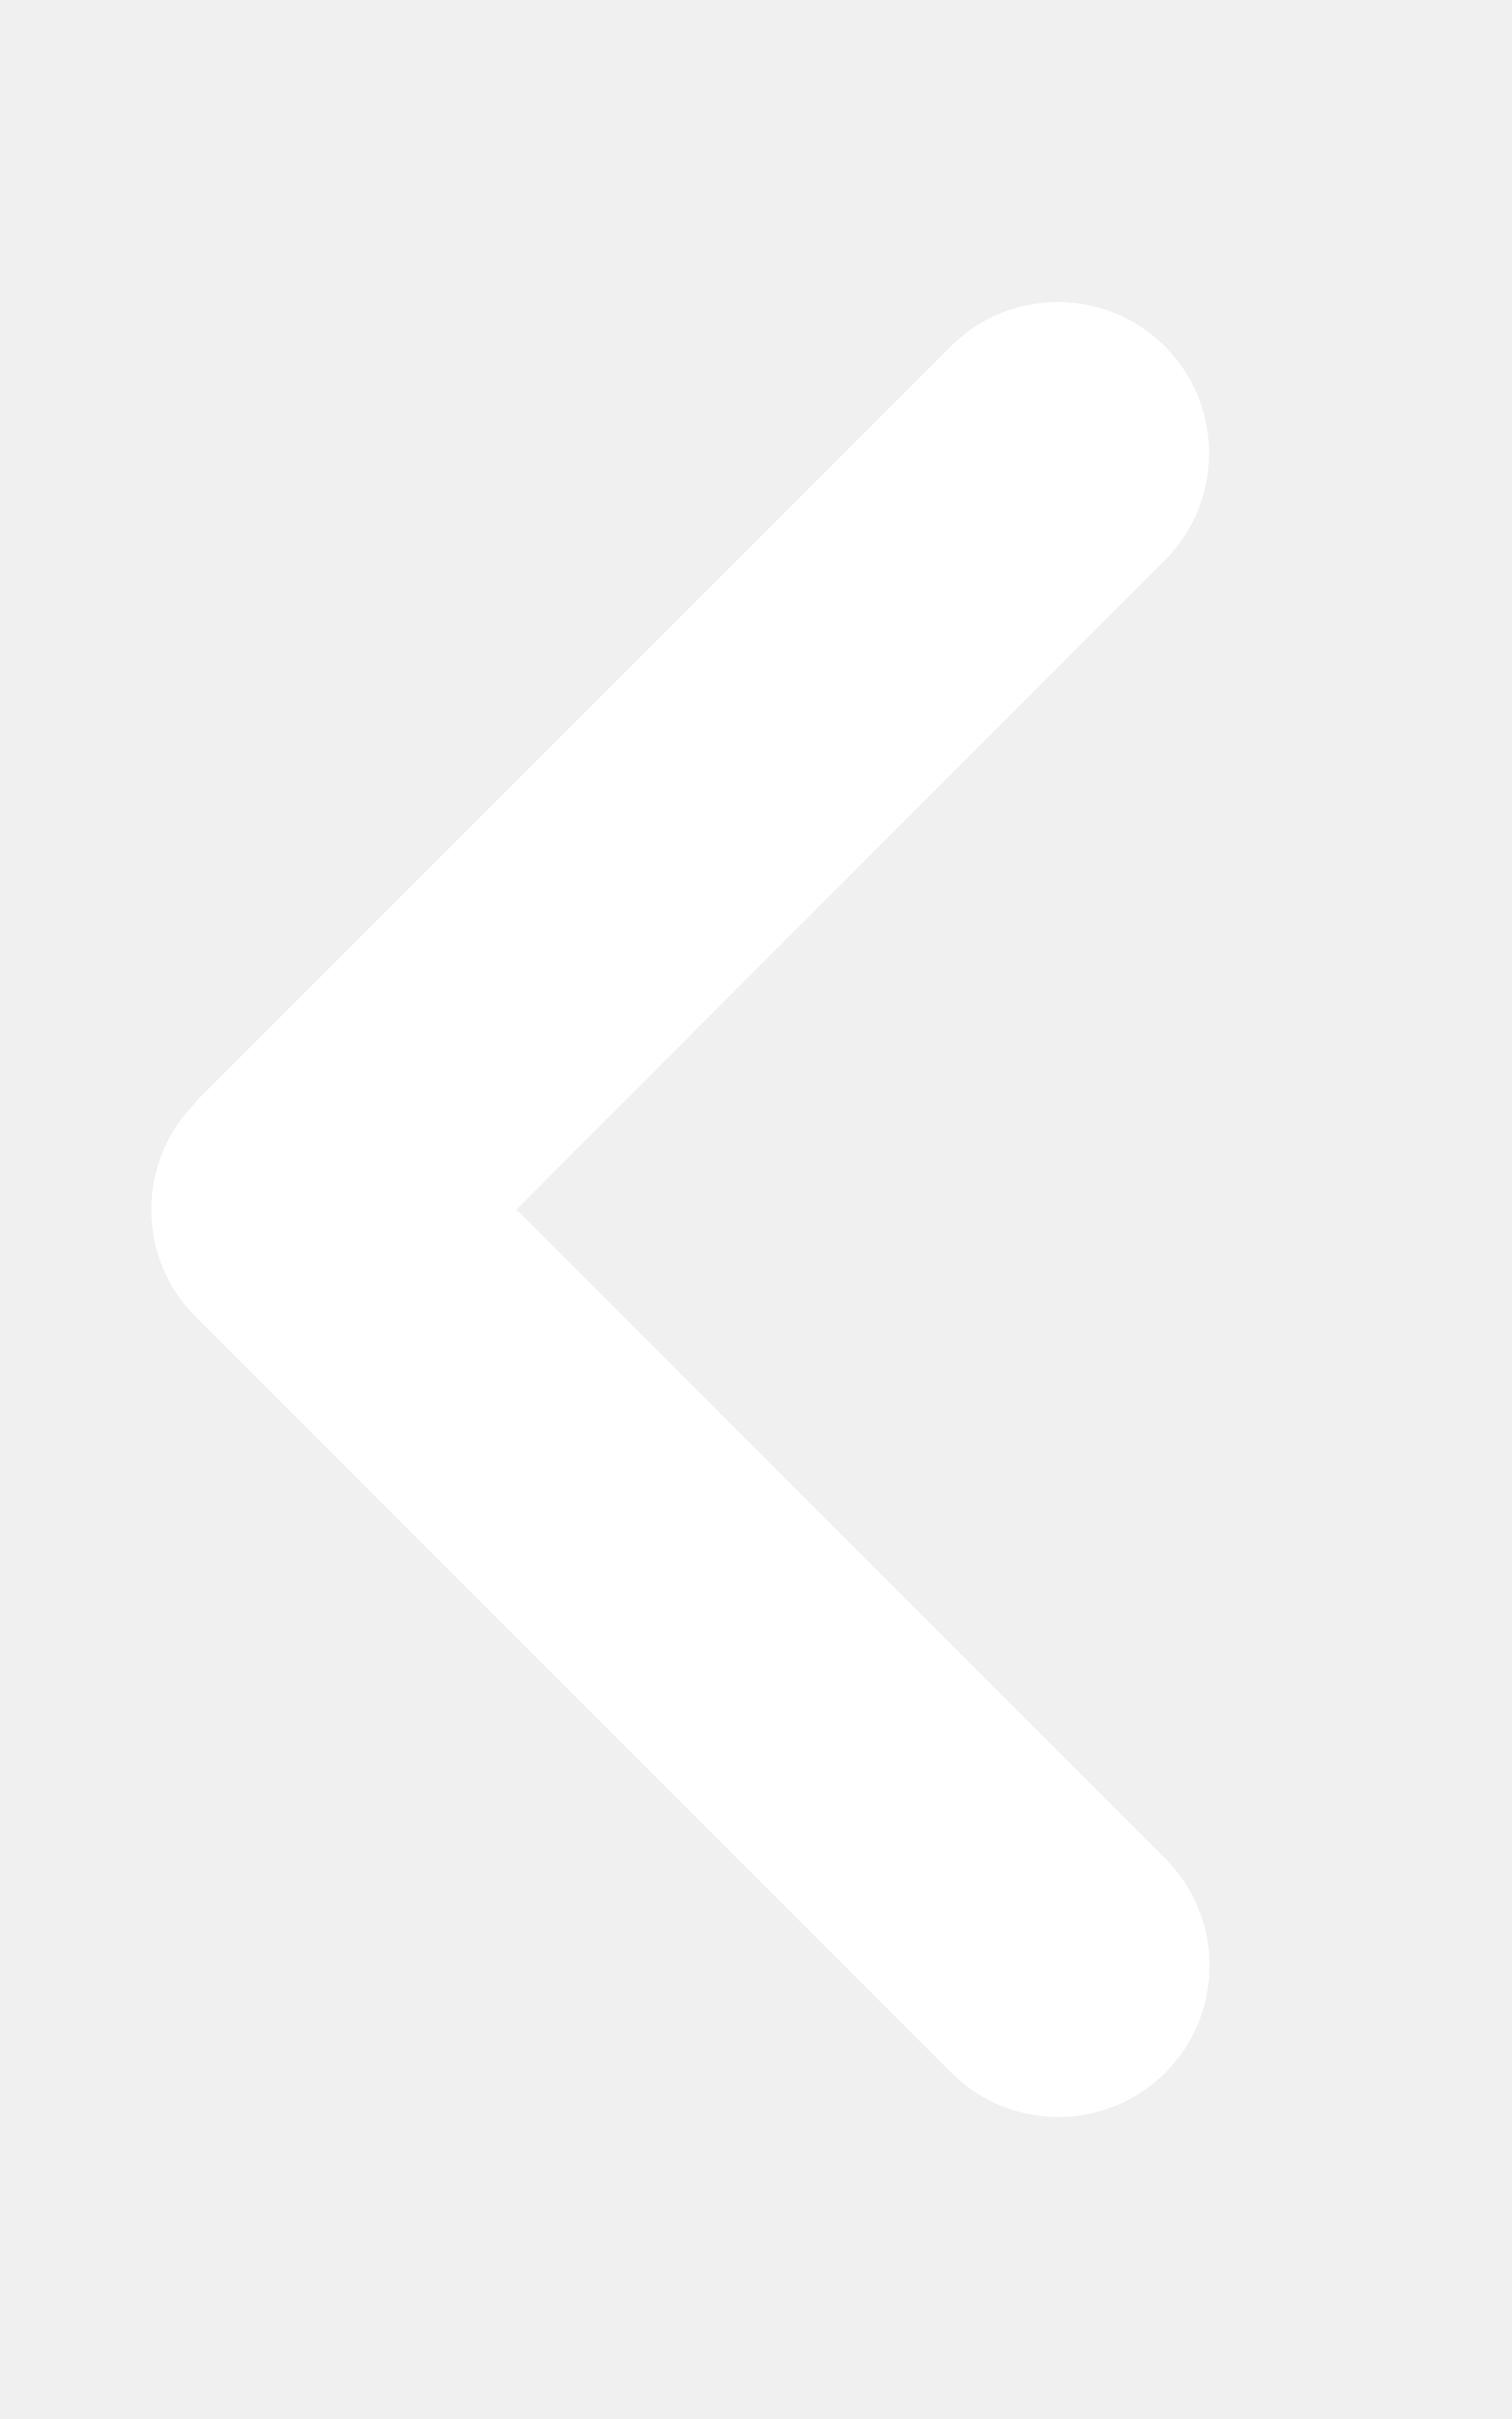
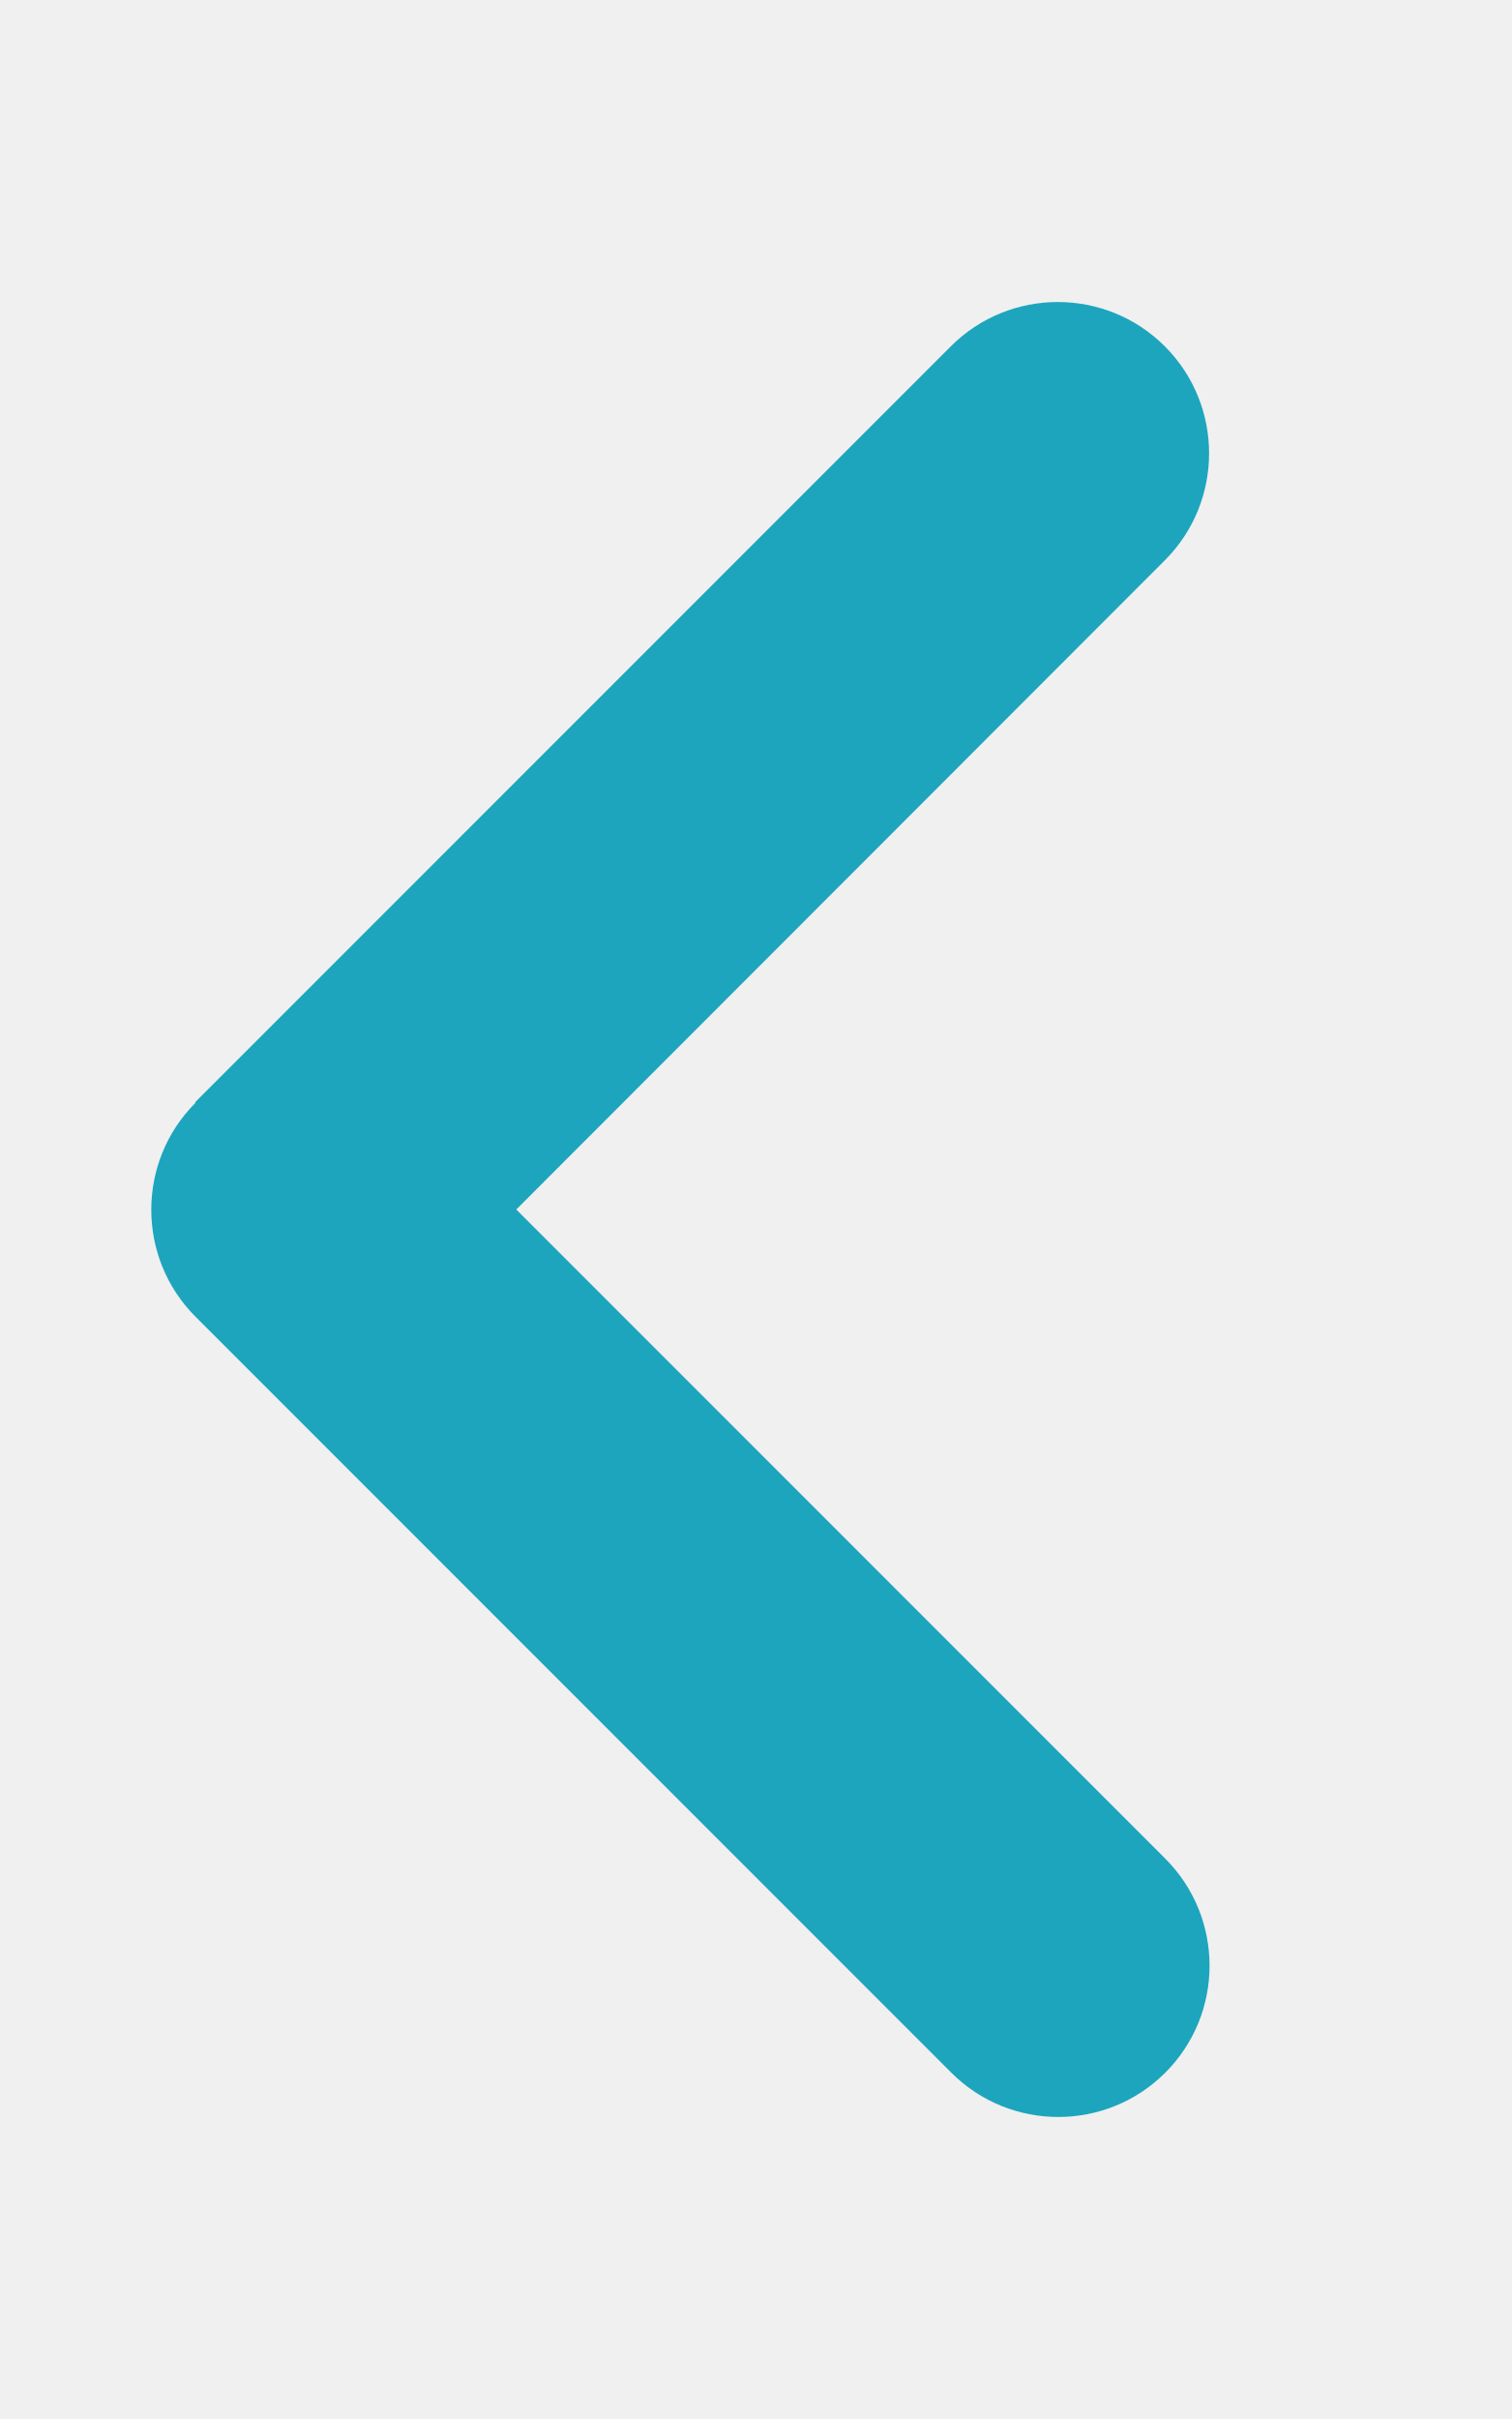
<svg xmlns="http://www.w3.org/2000/svg" height="16" width="10" viewBox="0 0 320 512">
-   <path fill="#ffffff" d="M41.4 233.4c-12.5 12.5-12.5 32.8 0 45.3l160 160c12.5 12.5 32.8 12.5 45.3 0s12.5-32.8 0-45.3L109.3 256 246.6 118.6c12.5-12.5 12.5-32.8 0-45.3s-32.8-12.5-45.3 0l-160 160z" />
+   <path fill="#1DA5BD" d="M41.4 233.4c-12.5 12.5-12.5 32.8 0 45.3l160 160c12.5 12.5 32.8 12.5 45.3 0s12.5-32.8 0-45.3L109.3 256 246.6 118.6c12.5-12.5 12.5-32.8 0-45.3s-32.8-12.5-45.3 0l-160 160z" />
</svg>
